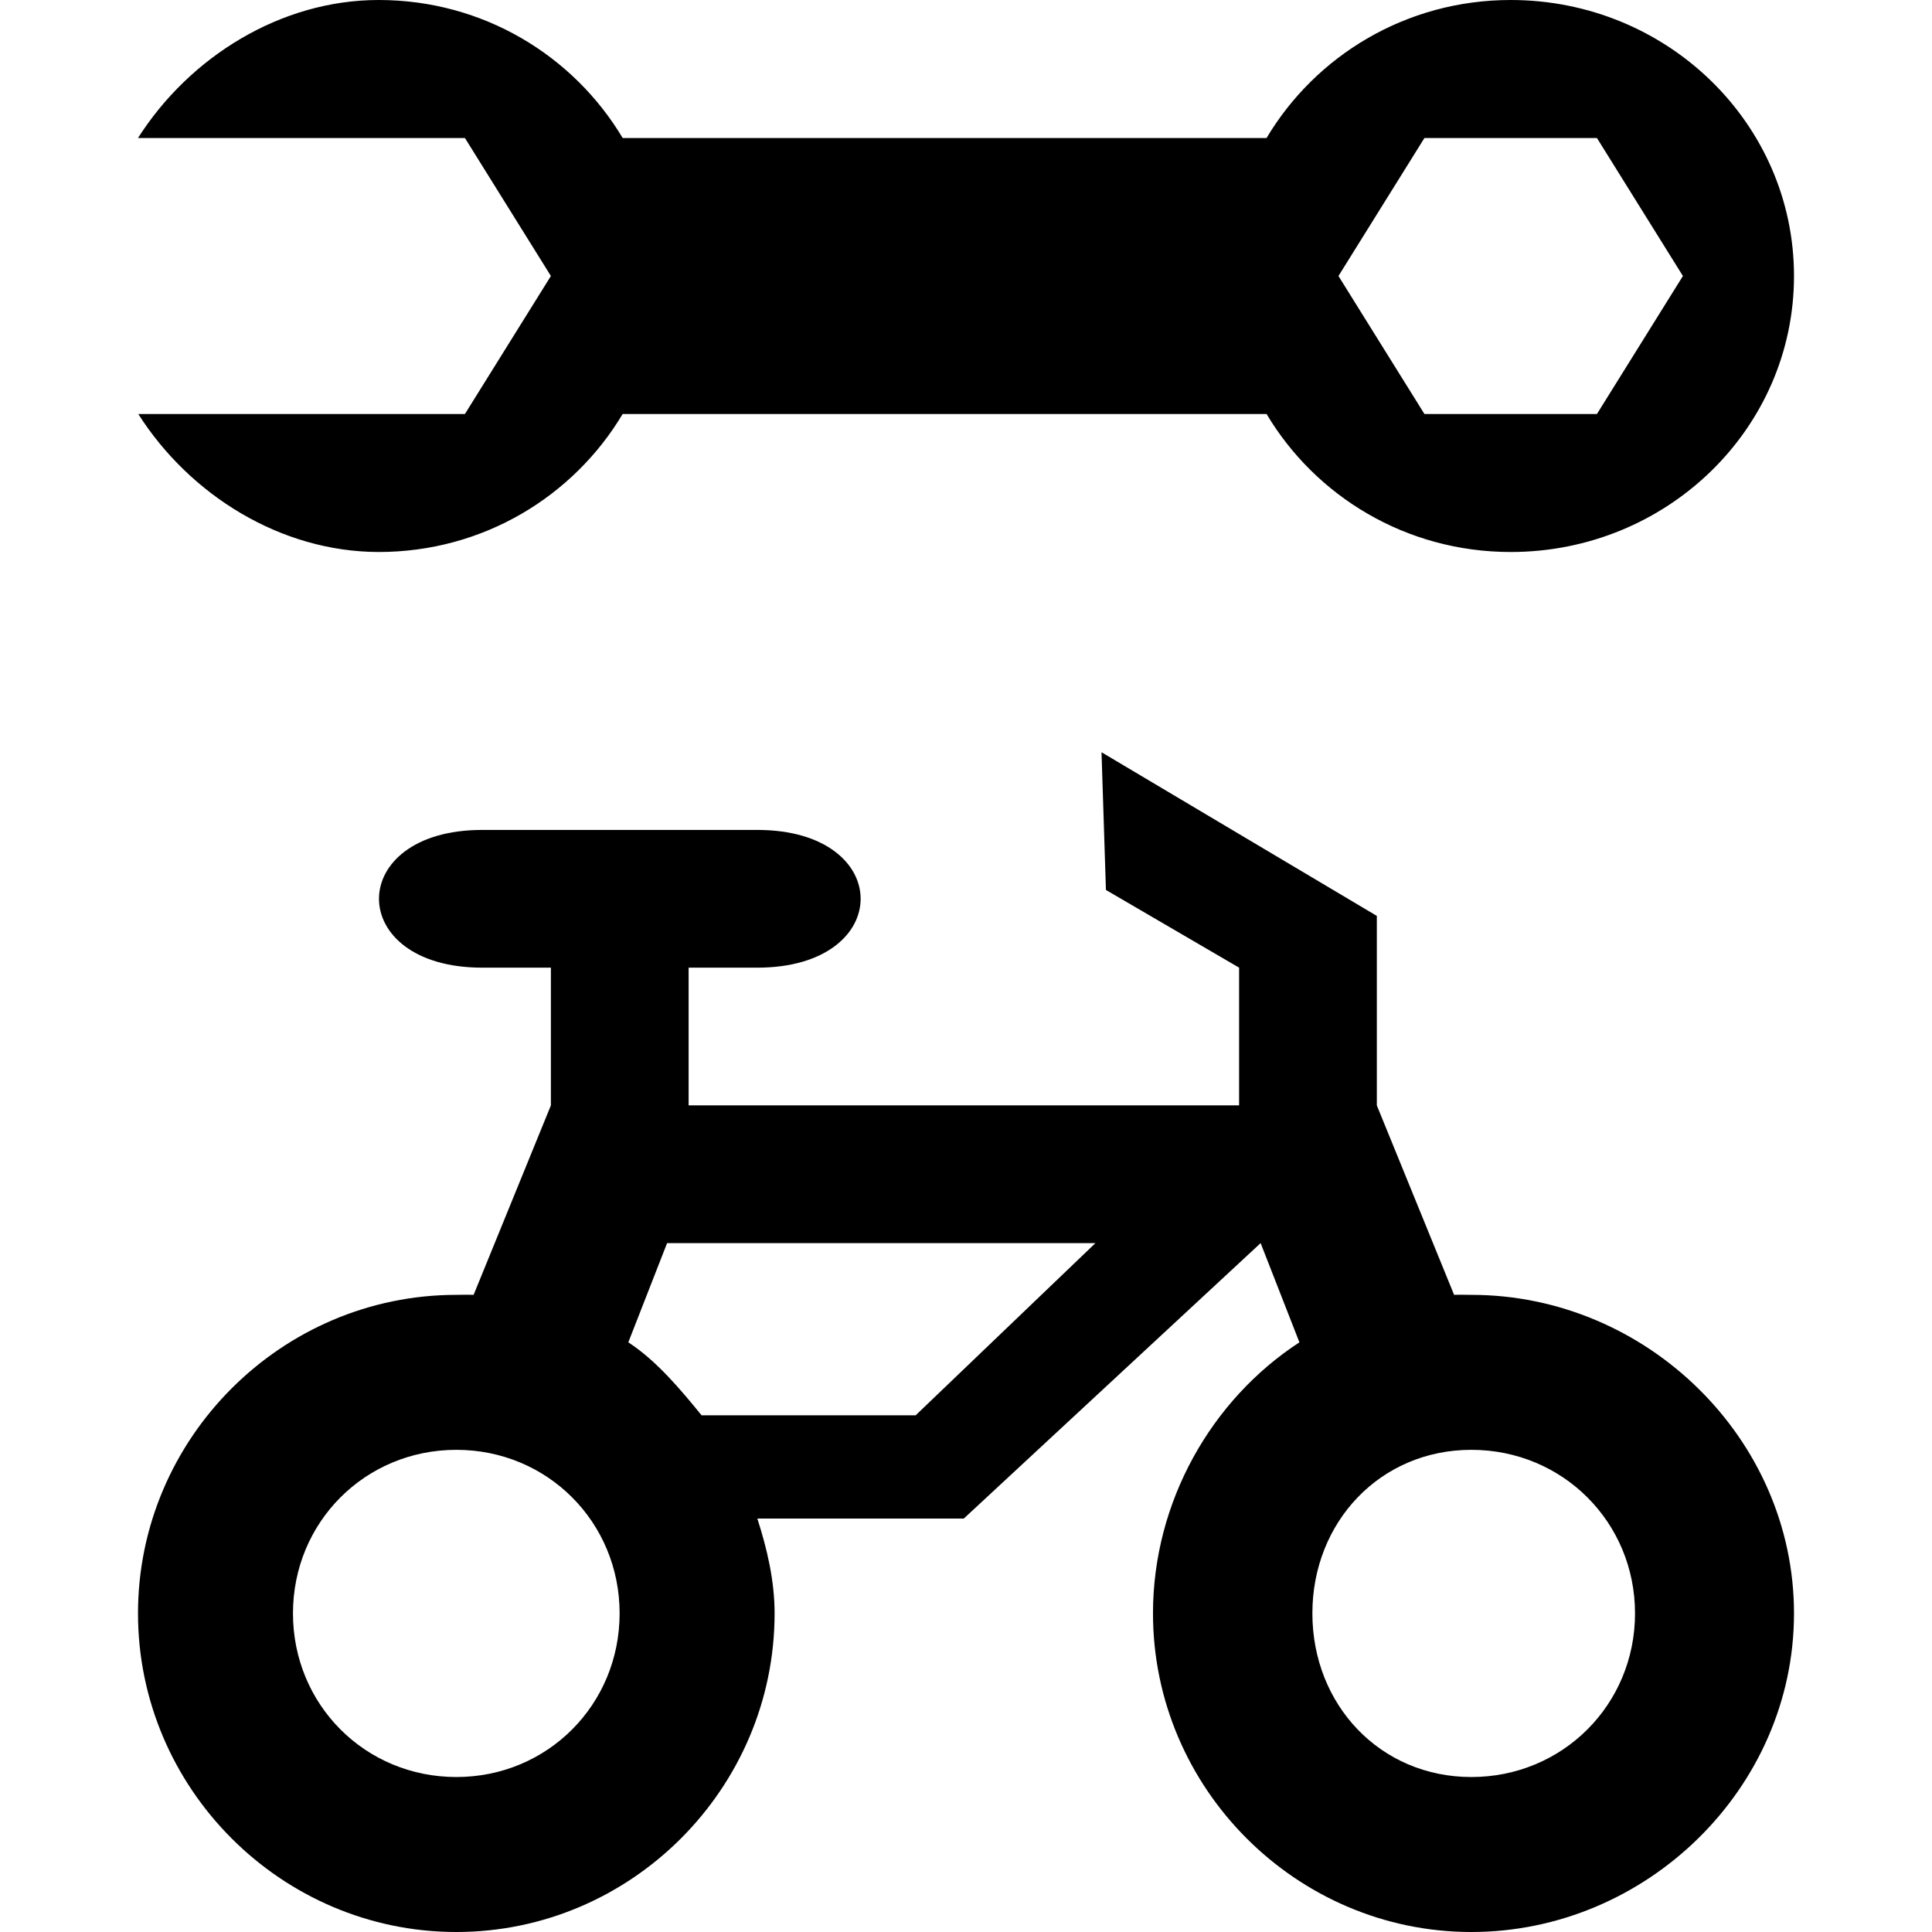
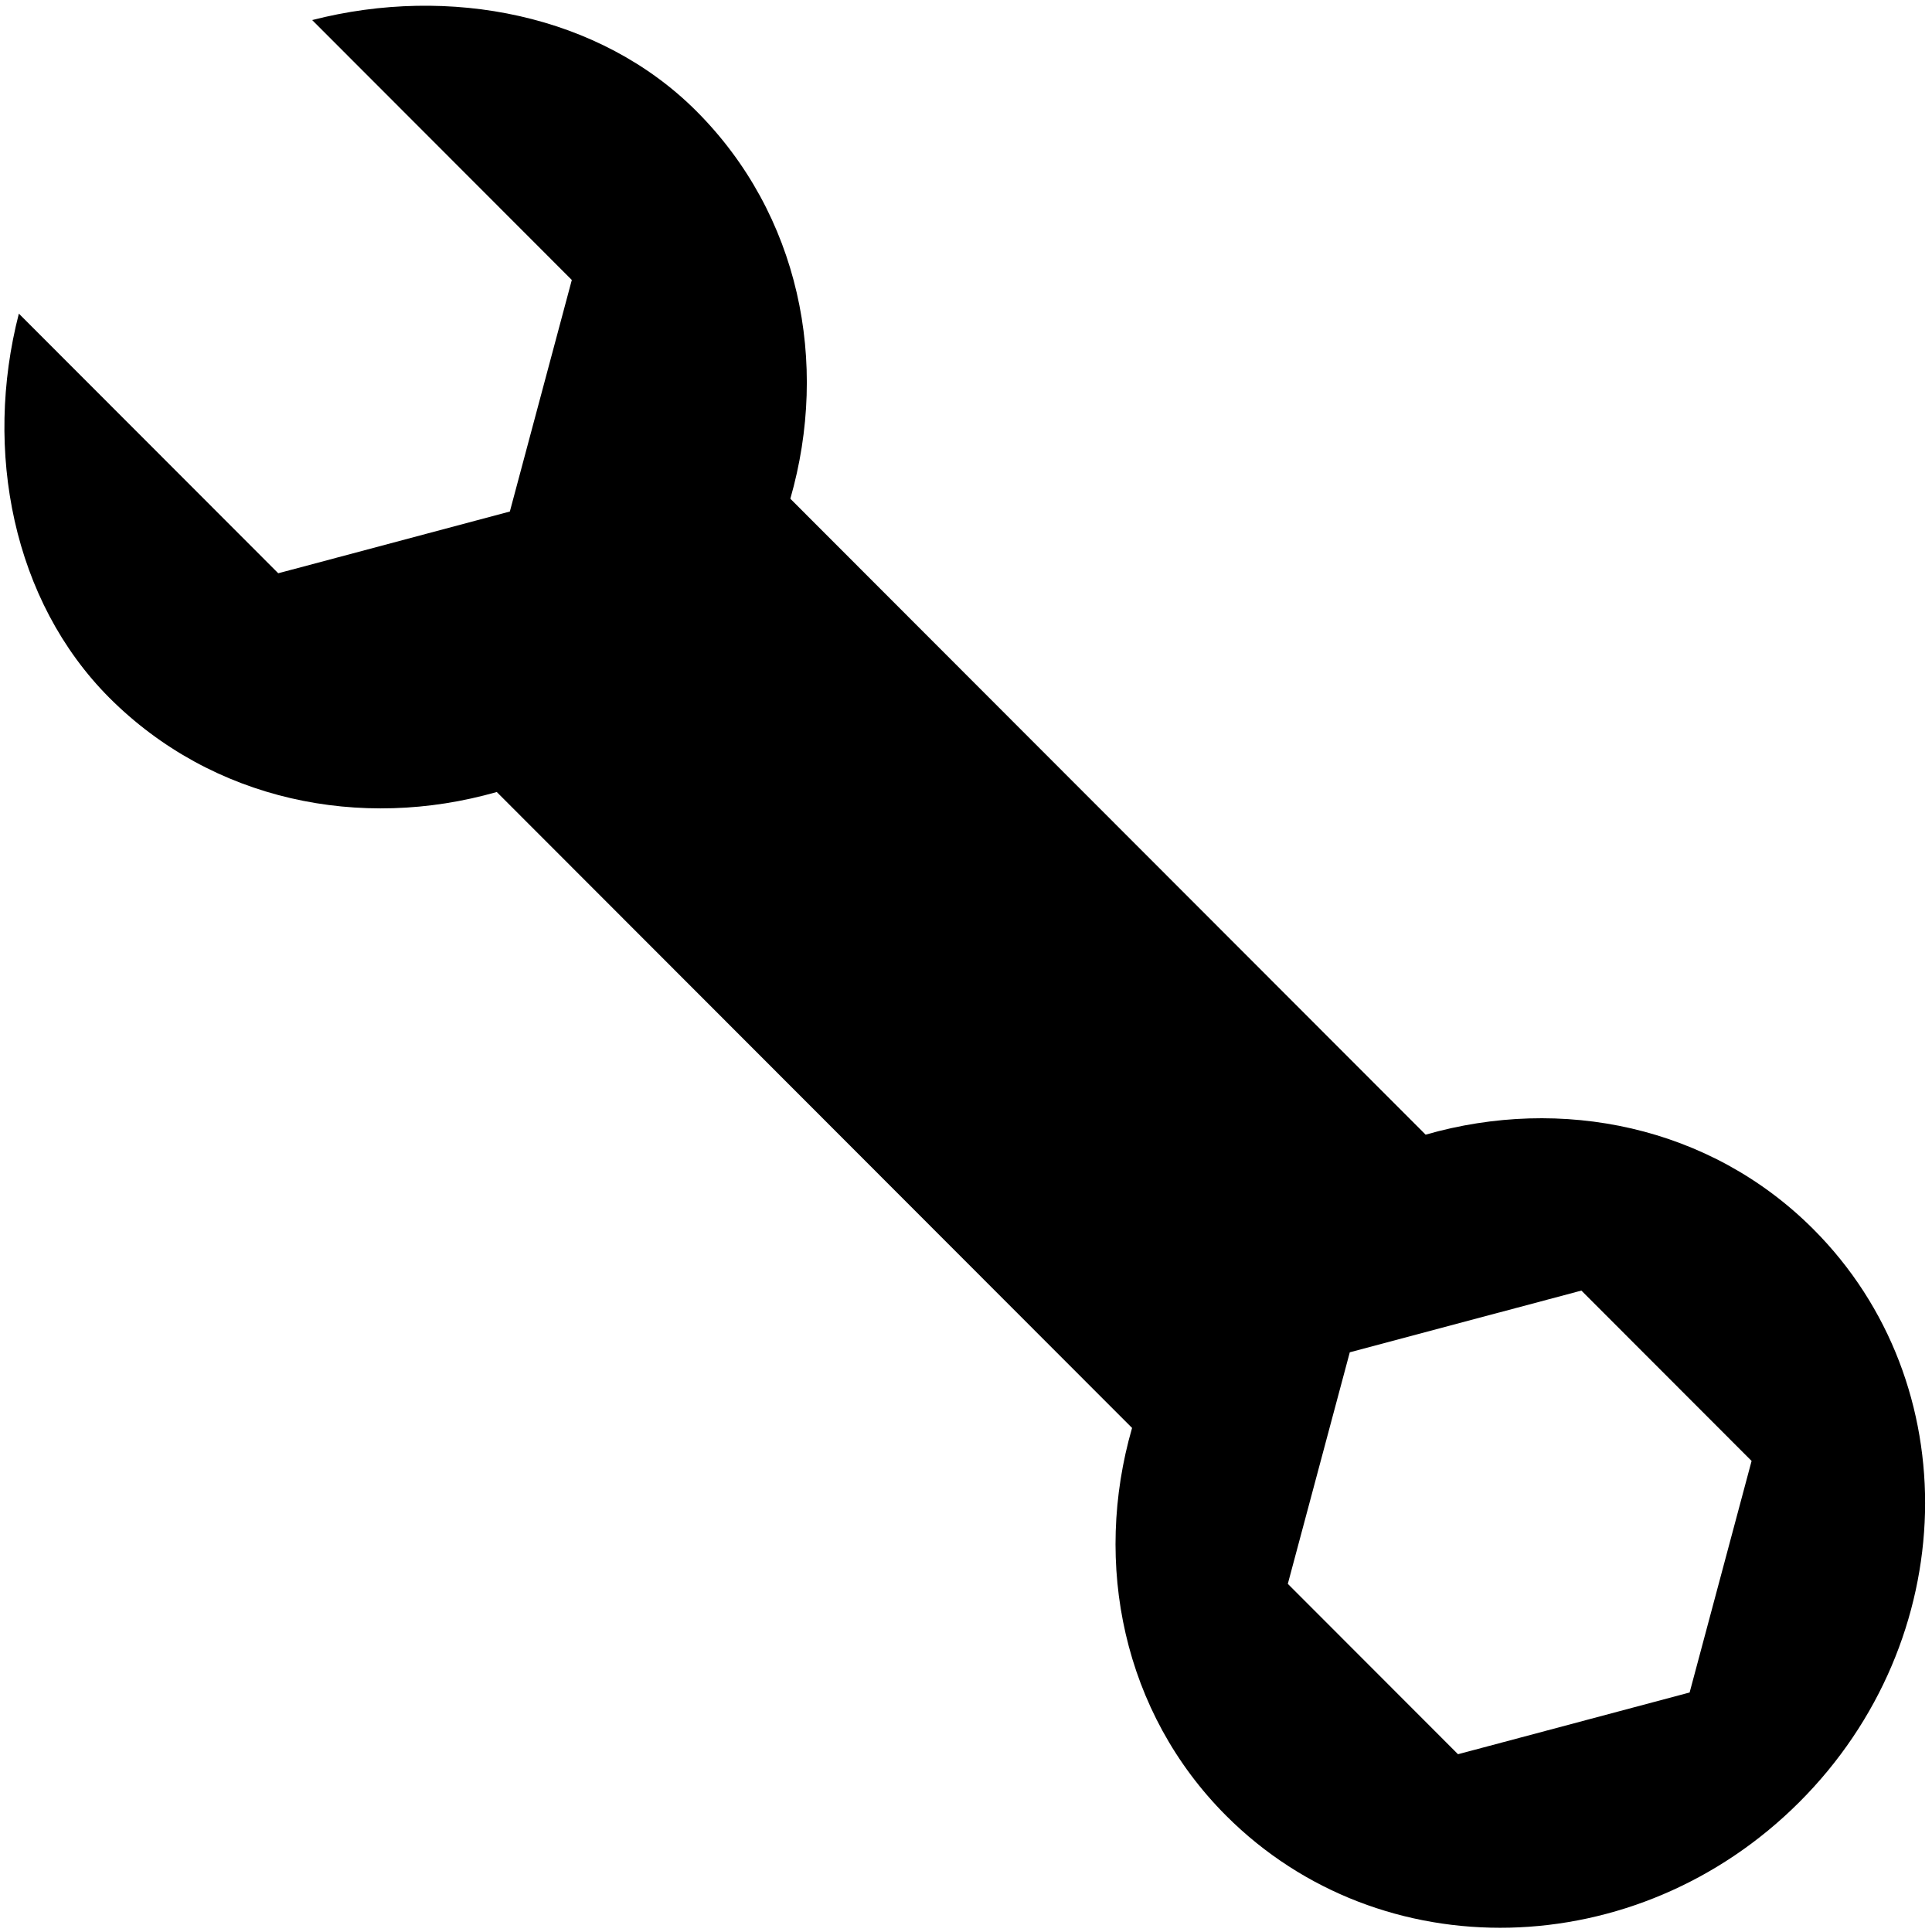
<svg xmlns="http://www.w3.org/2000/svg" width="14" height="14" id="svg3800" version="1.1" viewBox="0 0 14 14">
-   <defs id="defs3802" />
-   <g transform="translate(1.55204,2.81045)" id="g97">
+   <g transform="matrix(0.986627, 0.987618, -1.063683, 1.062613, 0.880977, 2.614421)" id="g97" style="">
    <g id="g105">
-       <path id="rental-bicycle" transform="translate(-1.55204,-2.81045)" d="M 2.744 0 C 2.034 0 1.374 0.412 1 1 L 3.369 1 L 3.992 2 L 3.369 3 L 1.002 3 C 1.376 3.588 2.035 3.999 2.744 4 C 3.502 4 4.156 3.596 4.512 3 L 9.178 3 C 9.533 3.596 10.189 4 10.947 4 C 12.081 4 13 3.105 13 2 C 13 0.895 12.081 -2e-007 10.947 0 C 10.189 -2.6757065e-007 9.533 0.404 9.178 1 L 4.512 1 C 4.156 0.404 3.502 6.6882009e-008 2.744 0 z M 10.322 1 L 11.572 1 L 12.195 2 L 11.572 3 L 10.322 3 L 9.699 2 L 10.322 1 z M 7.982 5.451 L 8.014 6.449 L 8.979 7.012 L 8.979 8.01 L 5.238 8.01 L 4.99 8.01 L 4.99 7.012 L 5.488 7.012 C 6.486 7.012 6.486 6.014 5.488 6.014 L 3.494 6.014 C 2.497 6.014 2.497 7.012 3.494 7.012 L 3.992 7.012 L 3.992 8.01 L 3.432 9.383 C 3.39 9.381 3.349 9.383 3.307 9.383 C 2.039 9.383 1 10.423 1 11.691 C 1 12.96 2.039 14 3.307 14 C 4.574 14 5.613 12.96 5.613 11.691 C 5.613 11.452 5.558 11.222 5.488 11.004 L 5.986 11.004 L 6.984 11.004 L 9.135 9.008 L 9.416 9.727 C 8.778 10.143 8.355 10.883 8.355 11.691 C 8.355 12.96 9.395 14 10.662 14 C 11.929 14 13 12.96 13 11.691 C 13 10.423 11.929 9.383 10.662 9.383 C 10.62 9.383 10.579 9.381 10.537 9.383 L 9.977 8.01 L 9.977 6.637 L 7.982 5.451 z M 4.834 9.008 L 7.938 9.008 L 6.635 10.256 L 5.084 10.256 C 4.931 10.068 4.756 9.859 4.553 9.727 L 4.834 9.008 z M 3.307 10.506 C 3.967 10.506 4.49 11.03 4.49 11.691 C 4.49 12.353 3.967 12.877 3.307 12.877 C 2.646 12.877 2.123 12.353 2.123 11.691 C 2.123 11.03 2.646 10.506 3.307 10.506 z M 10.662 10.506 C 11.323 10.506 11.848 11.03 11.848 11.691 C 11.848 12.353 11.323 12.877 10.662 12.877 C 10.001 12.877 9.51 12.353 9.51 11.691 C 9.51 11.03 10.001 10.506 10.662 10.506 z " style="stroke-width:0.998" />
+       <path id="rental-bicycle" transform="translate(-1.55204,-2.81045)" d="M 2.744 0 C 2.034 0 1.374 0.412 1 1 L 2.907 1 L 3.53 2 L 2.907 3 L 1.002 3 C 1.376 3.588 2.035 3.999 2.744 4 C 3.502 4 4.156 3.596 4.512 3 L 9.178 3 C 9.533 3.596 10.189 4 10.947 4 C 12.081 4 13 3.105 13 2 C 13 0.895 12.081 0 10.947 0 C 10.189 0 9.533 0.404 9.178 1 L 4.512 1 C 4.156 0.404 3.502 0 2.744 0 Z M 10.322 1 L 11.572 1 L 12.195 2 L 11.572 3 L 10.322 3 L 9.699 2 L 10.322 1 Z" style="stroke-width:0.998" />
    </g>
  </g>
</svg>
